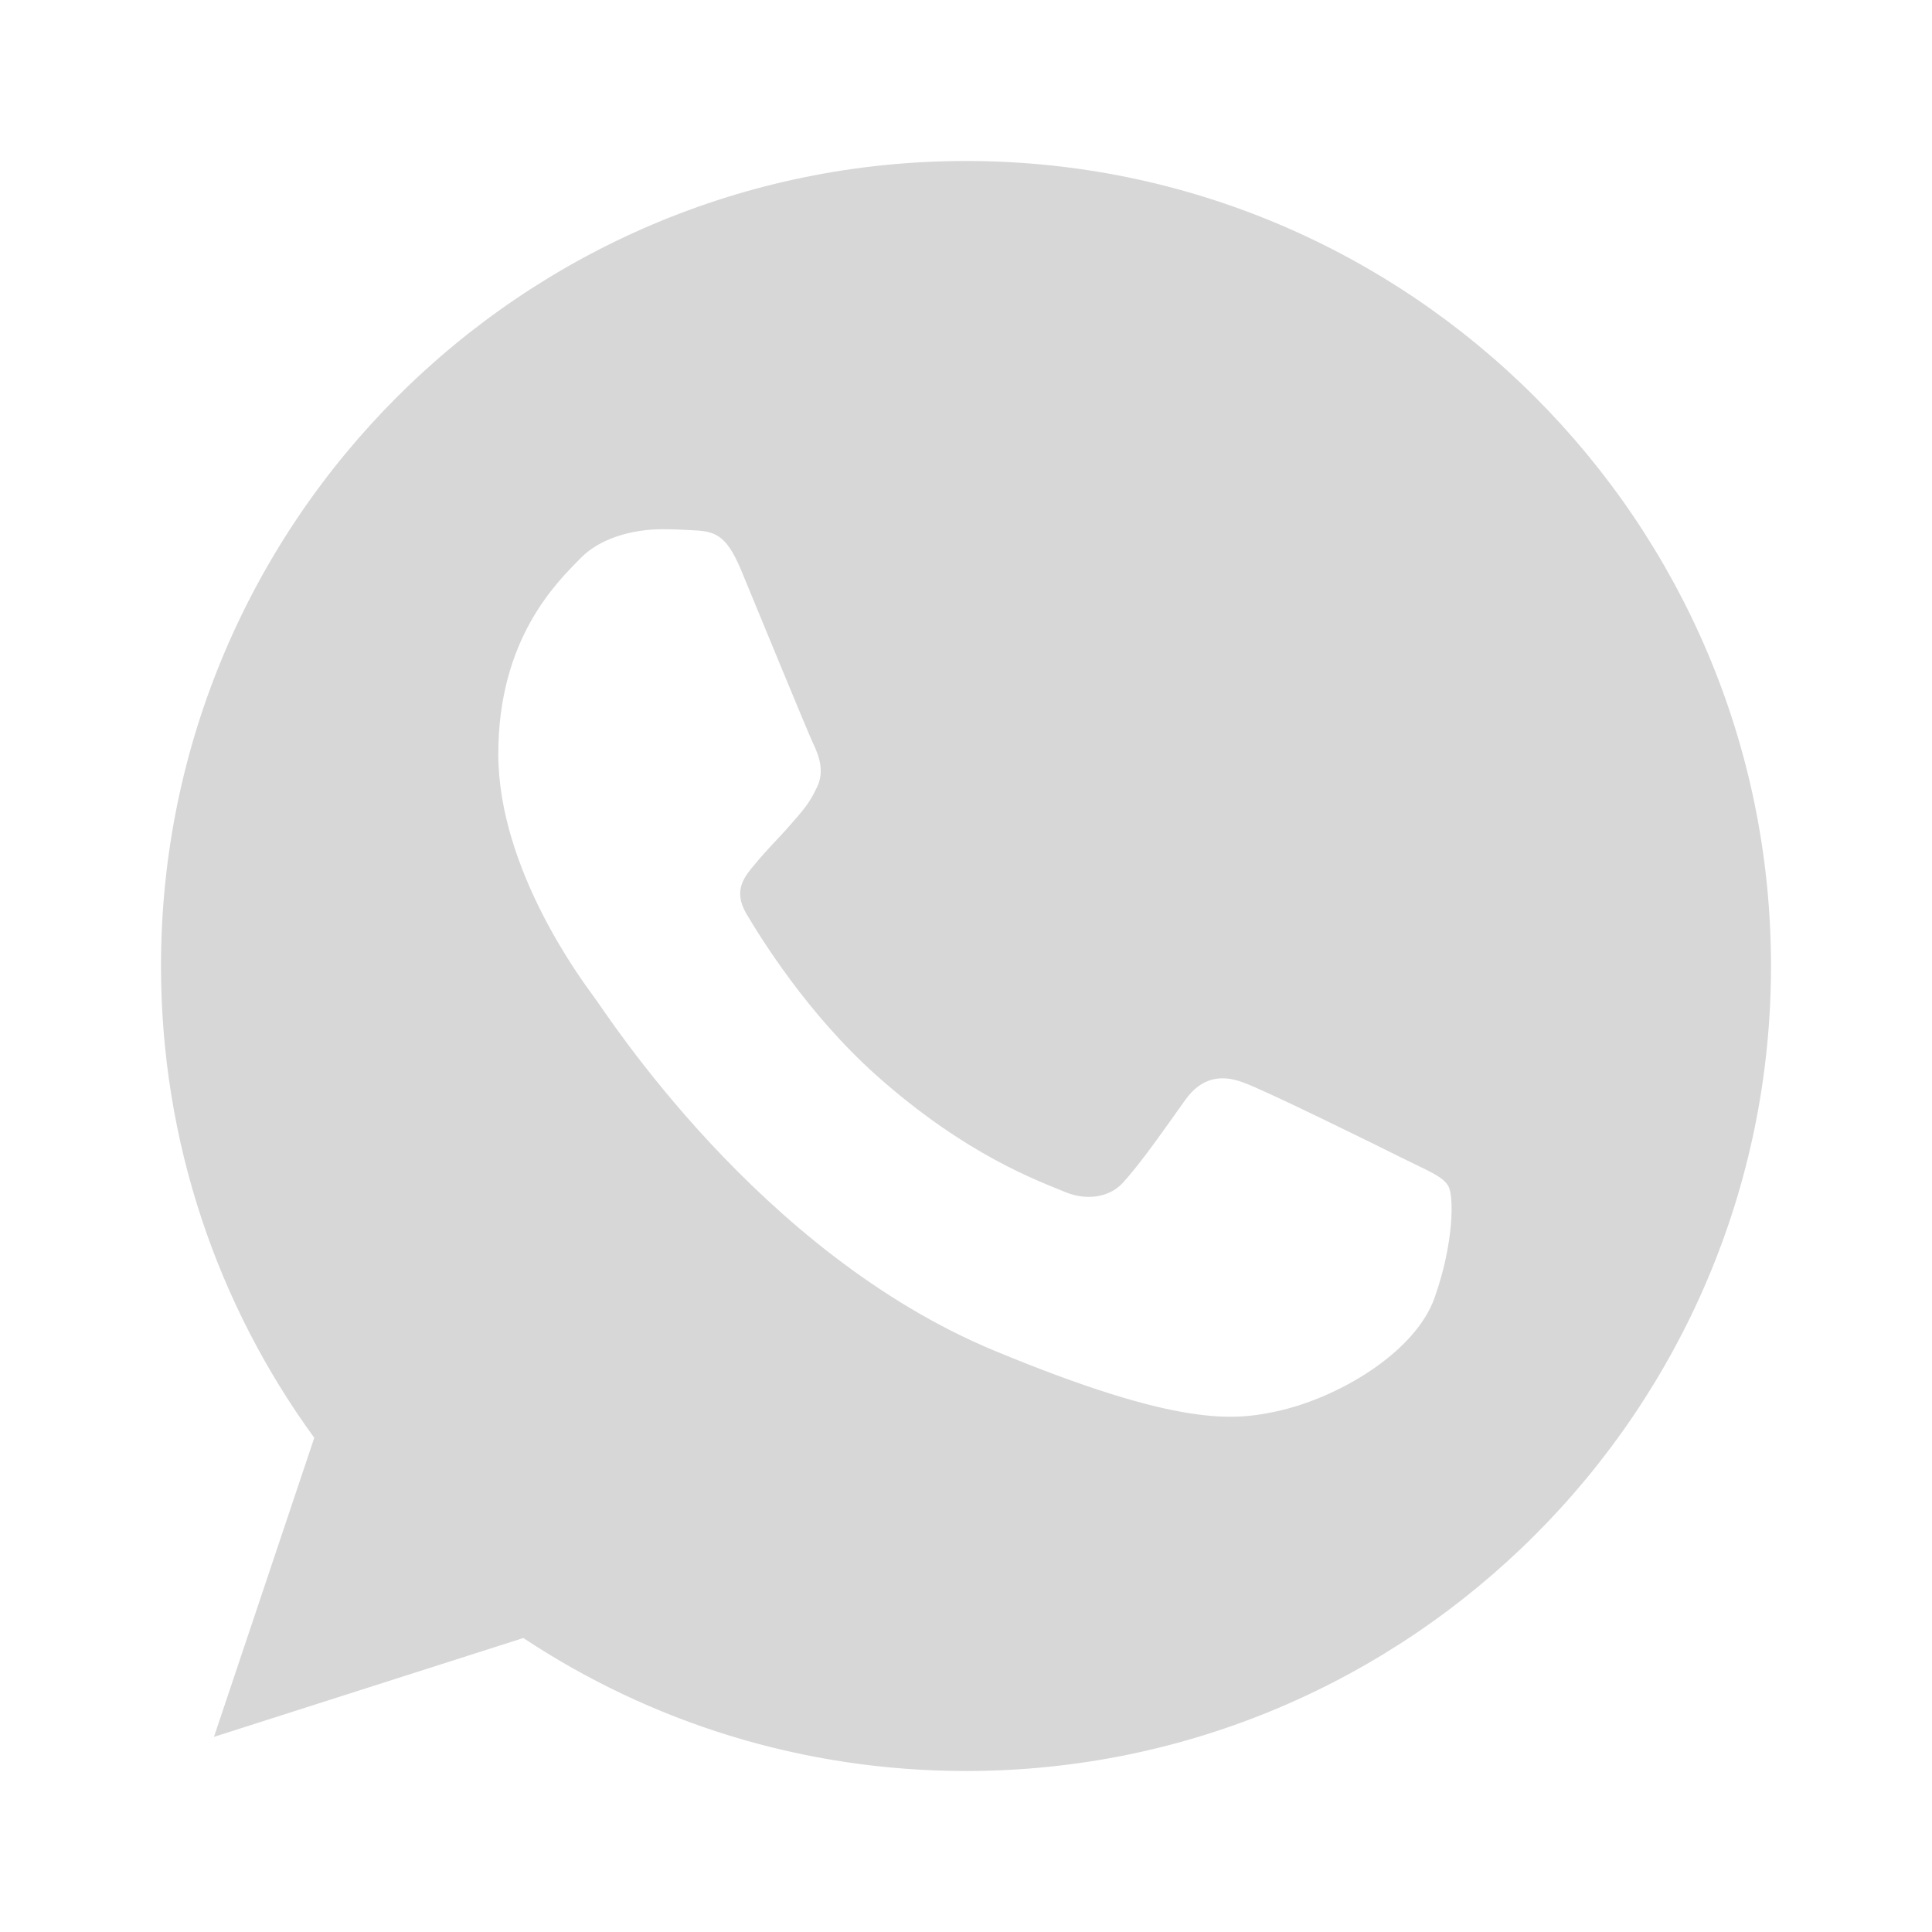
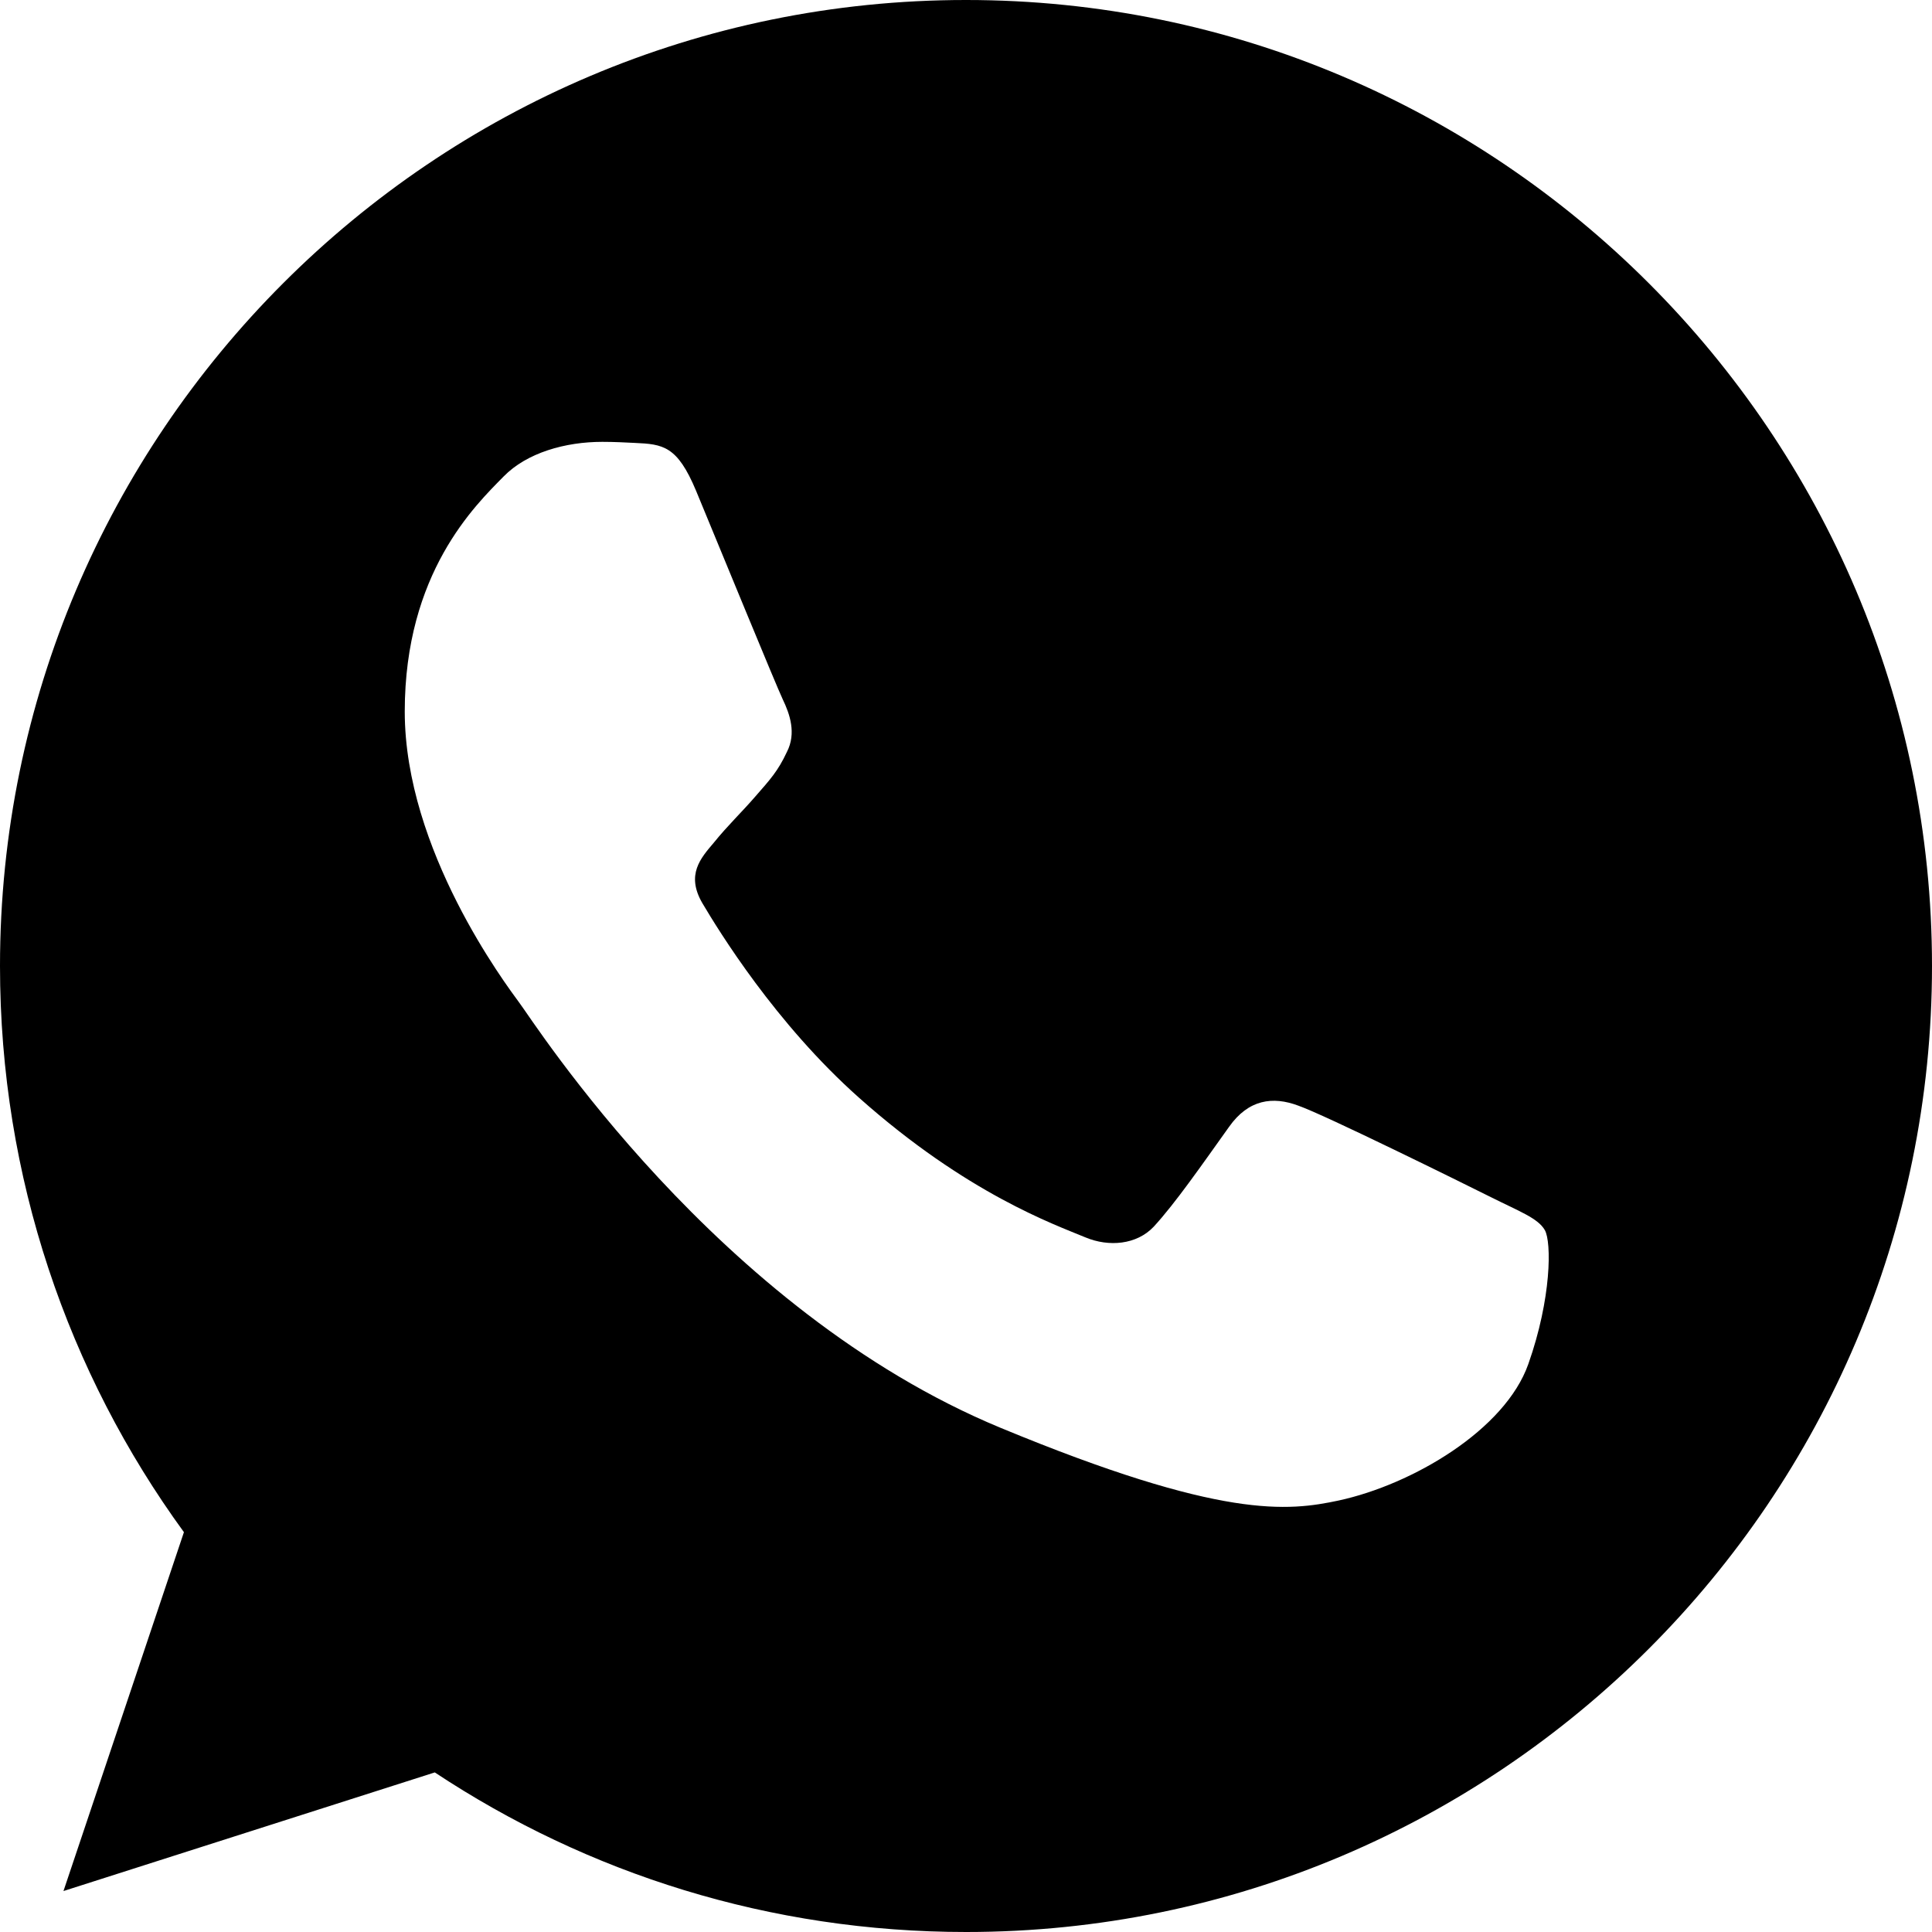
- <svg xmlns="http://www.w3.org/2000/svg" width="24" height="24" viewBox="0 0 24 24" fill="none">
-   <g opacity="0.16">
-     <path d="M12.002 2H11.998C6.484 2 2 6.485 2 12C2 14.188 2.705 16.215 3.904 17.861L2.658 21.576L6.501 20.348C8.082 21.395 9.969 22 12.002 22C17.516 22 22 17.514 22 12C22 6.486 17.516 2 12.002 2ZM17.821 16.121C17.58 16.802 16.622 17.367 15.859 17.532C15.336 17.644 14.654 17.733 12.356 16.78C9.418 15.562 7.525 12.576 7.378 12.383C7.236 12.189 6.19 10.801 6.19 9.366C6.19 7.931 6.919 7.232 7.213 6.933C7.454 6.686 7.853 6.574 8.235 6.574C8.359 6.574 8.47 6.58 8.57 6.585C8.864 6.598 9.011 6.615 9.205 7.079C9.446 7.66 10.034 9.095 10.104 9.242C10.175 9.39 10.246 9.59 10.146 9.784C10.053 9.984 9.97 10.072 9.822 10.242C9.675 10.412 9.535 10.543 9.387 10.725C9.252 10.884 9.1 11.054 9.27 11.348C9.44 11.635 10.027 12.594 10.893 13.364C12.009 14.357 12.914 14.675 13.238 14.81C13.479 14.91 13.766 14.886 13.943 14.699C14.166 14.457 14.443 14.057 14.724 13.664C14.924 13.381 15.176 13.346 15.441 13.446C15.711 13.54 17.14 14.246 17.434 14.393C17.727 14.54 17.921 14.61 17.992 14.734C18.062 14.857 18.062 15.439 17.821 16.121Z" fill="black" />
-   </g>
+ <svg xmlns="http://www.w3.org/2000/svg" width="20" height="20" viewBox="0 0 20 20" fill="none">
+   <path d="M10.002 0H9.998C4.484 0 0 4.485 0 10C0 12.188 0.705 14.215 1.904 15.861L0.657 19.576L4.501 18.348C6.082 19.395 7.969 20 10.002 20C15.516 20 20 15.514 20 10C20 4.486 15.516 0 10.002 0ZM15.821 14.121C15.58 14.803 14.623 15.367 13.859 15.533C13.336 15.644 12.654 15.732 10.356 14.78C7.418 13.562 5.525 10.576 5.378 10.383C5.236 10.189 4.19 8.801 4.19 7.366C4.19 5.931 4.919 5.232 5.213 4.933C5.454 4.686 5.853 4.574 6.235 4.574C6.359 4.574 6.47 4.58 6.57 4.585C6.864 4.598 7.011 4.615 7.205 5.079C7.446 5.66 8.034 7.095 8.104 7.242C8.175 7.39 8.246 7.59 8.146 7.784C8.053 7.984 7.97 8.072 7.822 8.242C7.675 8.412 7.535 8.543 7.388 8.725C7.253 8.884 7.1 9.054 7.27 9.348C7.44 9.635 8.027 10.594 8.893 11.364C10.009 12.357 10.914 12.675 11.238 12.81C11.479 12.91 11.766 12.886 11.943 12.699C12.166 12.457 12.443 12.057 12.724 11.664C12.924 11.381 13.176 11.346 13.441 11.446C13.711 11.54 15.14 12.246 15.434 12.393C15.727 12.54 15.921 12.61 15.992 12.734C16.062 12.857 16.062 13.439 15.821 14.121Z" fill="black" />
</svg>
